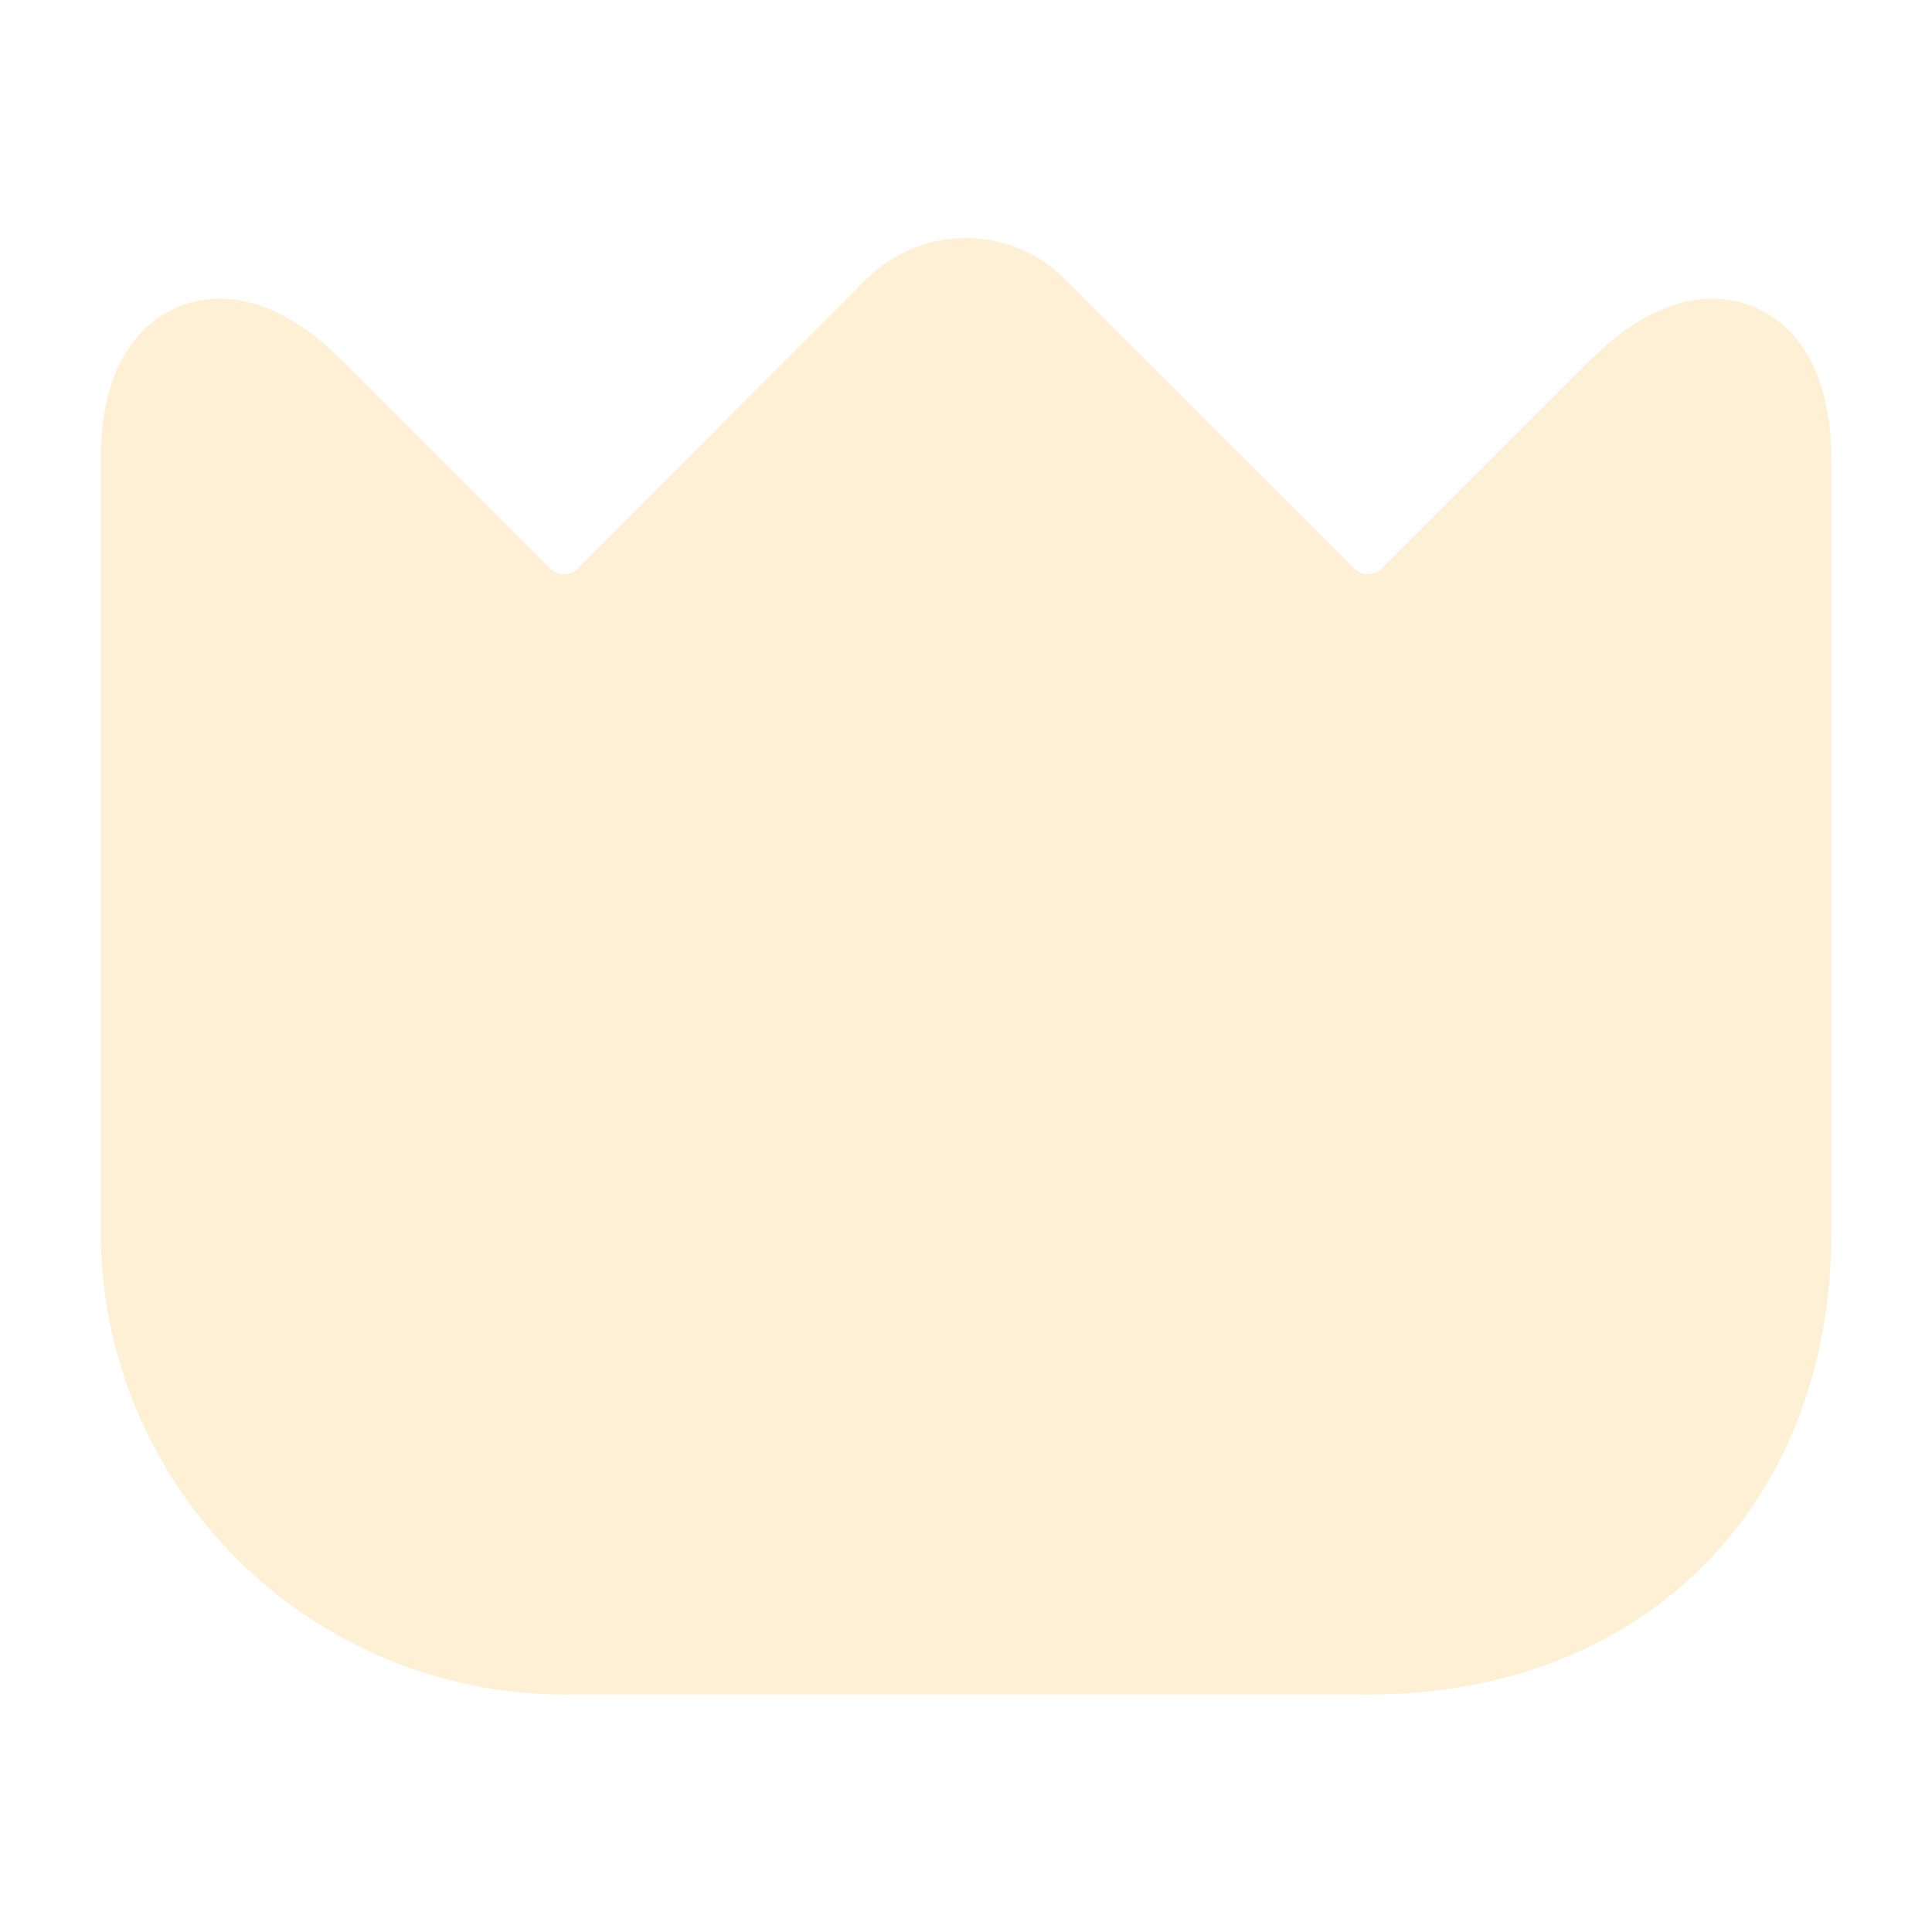
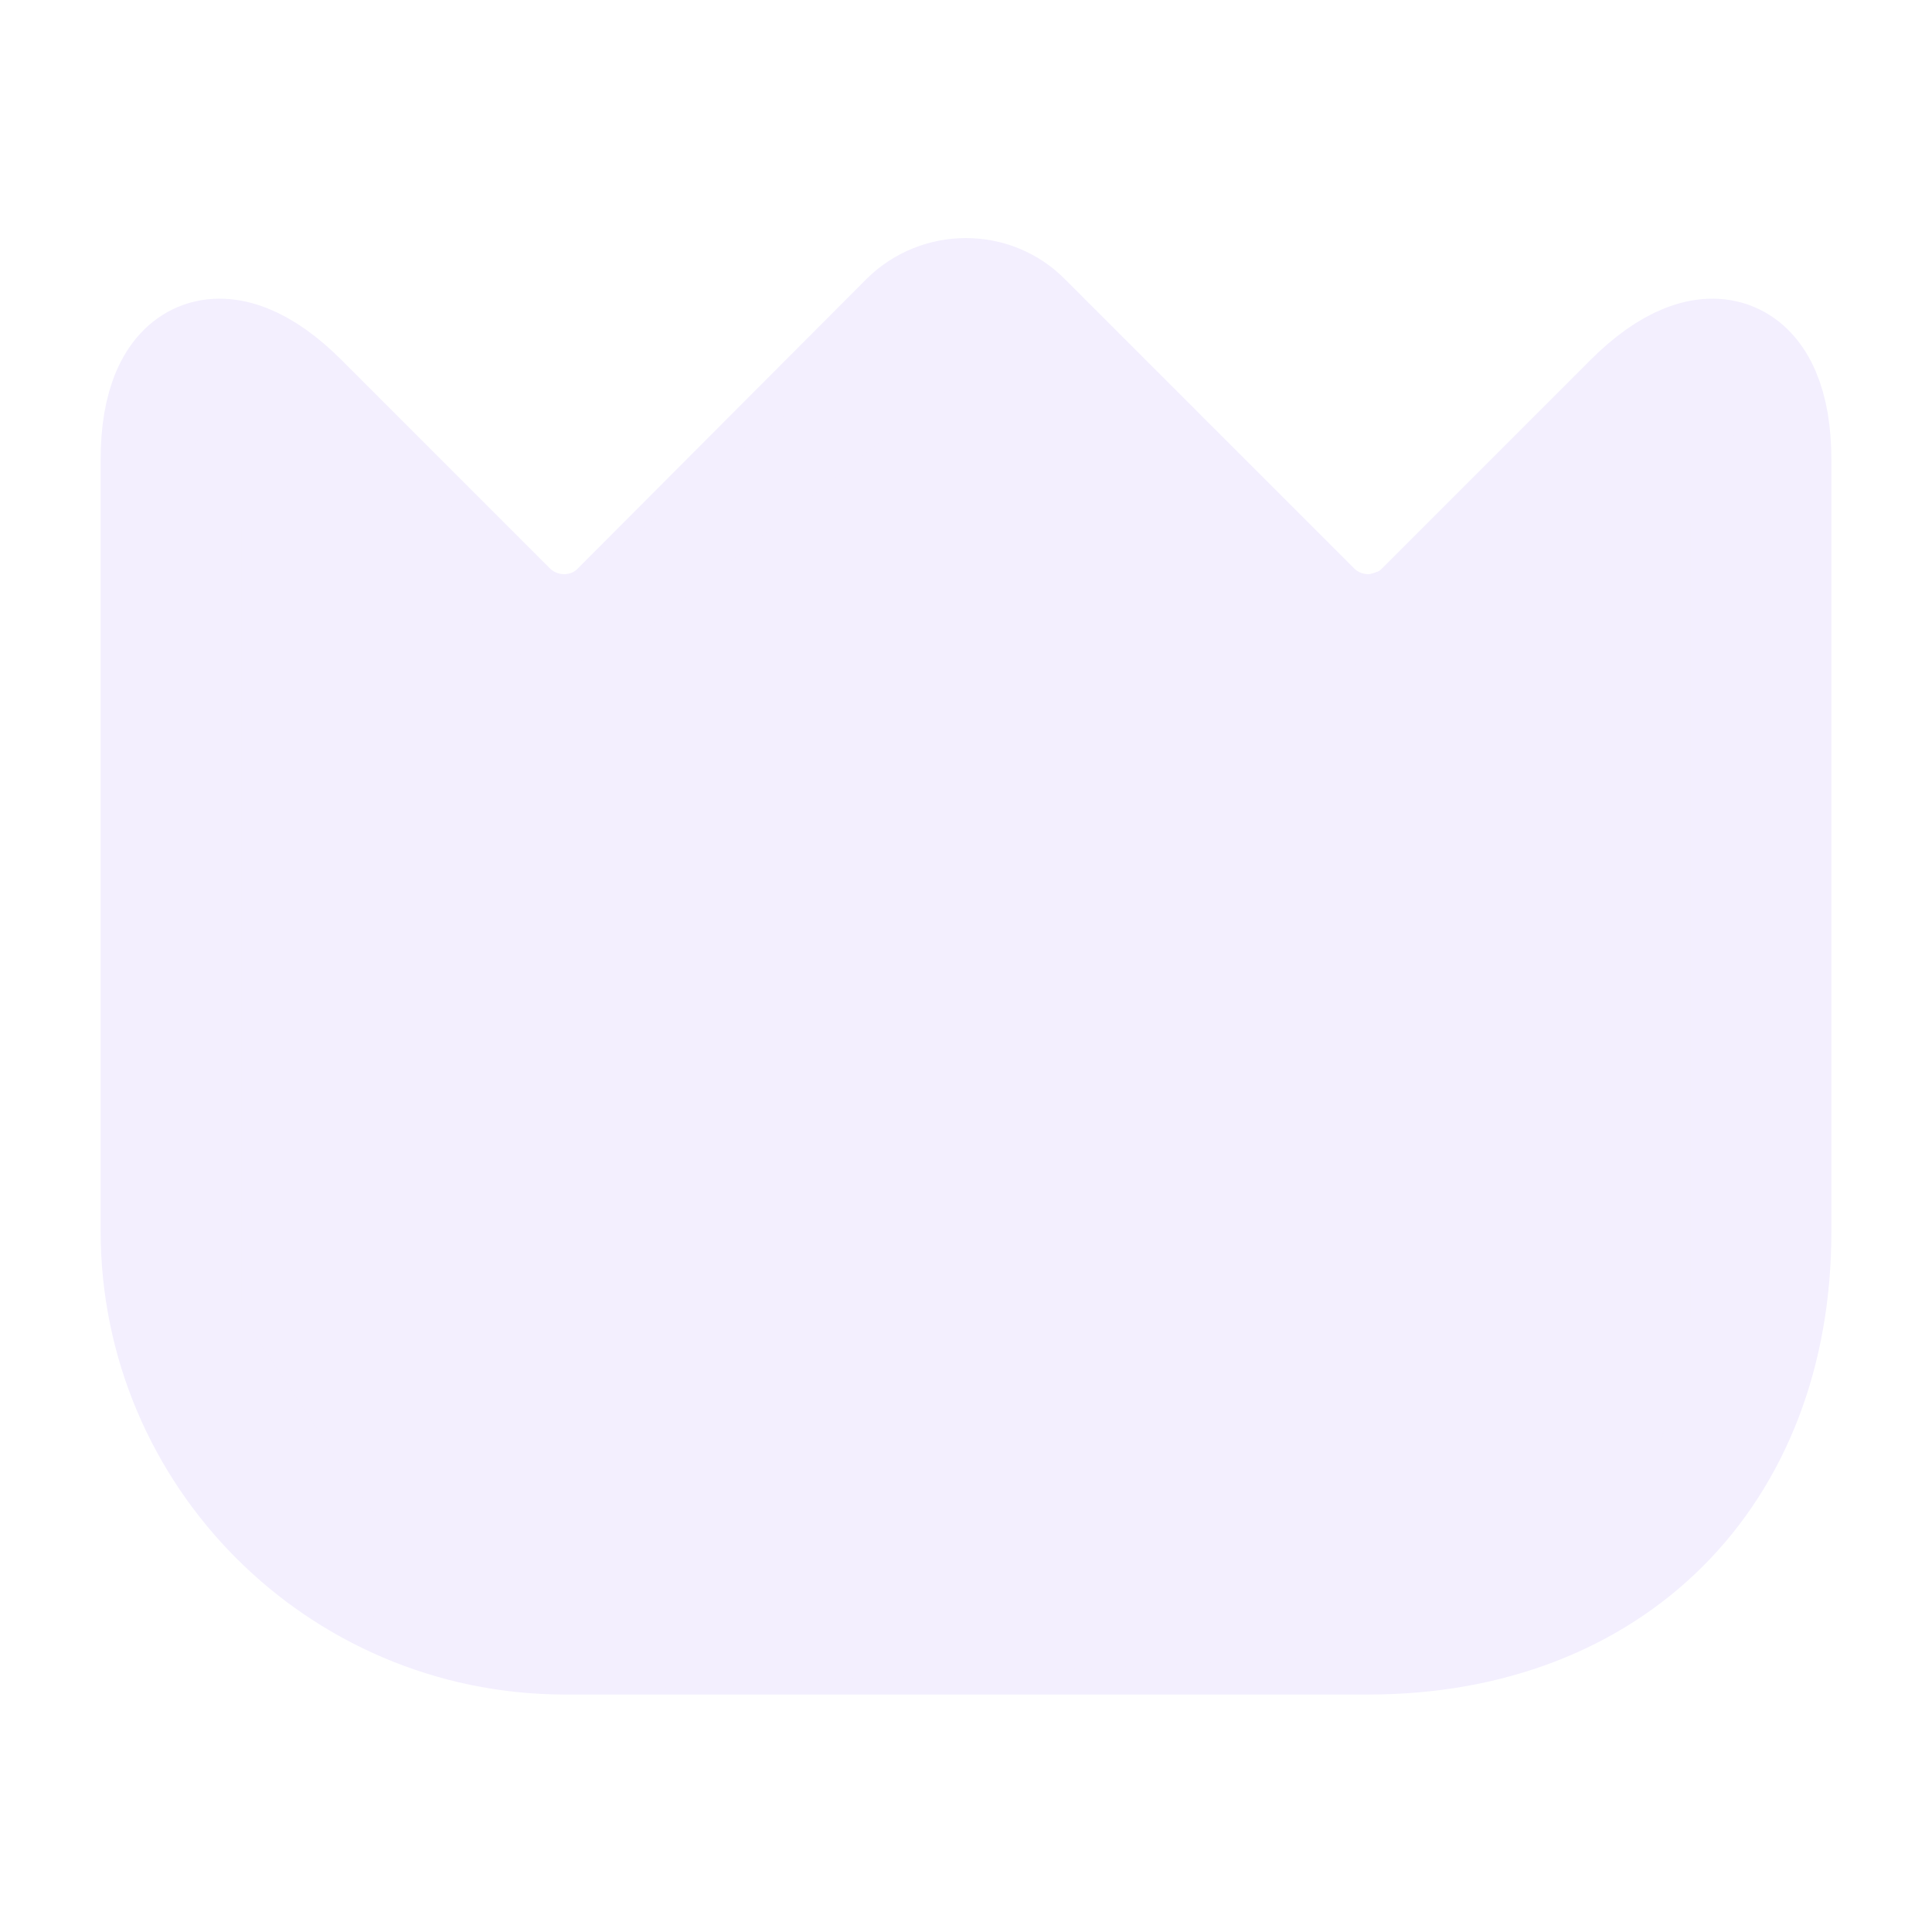
<svg xmlns="http://www.w3.org/2000/svg" width="24" height="24" viewBox="0 0 24 24" fill="none">
-   <path d="M2 15.29V5.71C2 4.38 2.77 4.06 3.71 5L6.3 7.59C6.69 7.98 7.33 7.98 7.71 7.59L11.29 4C11.68 3.61 12.32 3.61 12.7 4L16.29 7.59C16.68 7.98 17.32 7.98 17.7 7.59L20.29 5C21.23 4.06 22 4.38 22 5.71V15.3C22 18.3 20 20.3 17 20.3H7C4.24 20.29 2 18.05 2 15.29Z" stroke="#FDF0D5" stroke-width="1.5" stroke-linecap="round" stroke-linejoin="round" />
-   <path d="M2.5 16.197V6.545C2.5 5.712 3.457 5.244 4.114 5.755L6.377 7.516C6.742 7.8 7.255 7.796 7.616 7.507L11.301 4.559C11.699 4.241 12.273 4.273 12.633 4.633L15.563 7.563C15.831 7.831 16.227 7.924 16.586 7.805L17.346 7.551C17.448 7.517 17.544 7.467 17.63 7.403L19.9 5.7C20.559 5.206 21.5 5.676 21.5 6.5V16.377C21.5 16.459 21.49 16.54 21.47 16.619L21.101 18.098C21.036 18.355 20.872 18.577 20.645 18.713L18.717 19.87C18.575 19.955 18.413 20.004 18.248 20.012L7.685 20.492C7.563 20.497 7.44 20.48 7.324 20.441L4.825 19.608C4.615 19.538 4.433 19.399 4.31 19.215L2.668 16.752C2.558 16.588 2.5 16.395 2.5 16.197Z" fill="#FDF0D5" stroke="#FDF0D5" />
+   <path d="M2 15.29V5.71C2 4.38 2.77 4.06 3.71 5L6.3 7.59C6.69 7.98 7.33 7.98 7.71 7.59L11.29 4C11.68 3.61 12.32 3.61 12.7 4L16.29 7.59C16.68 7.98 17.32 7.98 17.7 7.59L20.29 5C21.23 4.06 22 4.38 22 5.71V15.3C22 18.3 20 20.3 17 20.3H7C4.24 20.29 2 18.05 2 15.29Z" stroke="#F3EFFE" stroke-width="1.5" stroke-linecap="round" stroke-linejoin="round" />
+   <path d="M2.5 16.197V6.545C2.5 5.712 3.457 5.244 4.114 5.755L6.377 7.516C6.742 7.8 7.255 7.796 7.616 7.507L11.301 4.559C11.699 4.241 12.273 4.273 12.633 4.633L15.563 7.563C15.831 7.831 16.227 7.924 16.586 7.805L17.346 7.551C17.448 7.517 17.544 7.467 17.63 7.403L19.9 5.7C20.559 5.206 21.5 5.676 21.5 6.5V16.377C21.5 16.459 21.49 16.54 21.47 16.619L21.101 18.098C21.036 18.355 20.872 18.577 20.645 18.713L18.717 19.87C18.575 19.955 18.413 20.004 18.248 20.012L7.685 20.492C7.563 20.497 7.44 20.48 7.324 20.441L4.825 19.608C4.615 19.538 4.433 19.399 4.31 19.215L2.668 16.752C2.558 16.588 2.5 16.395 2.5 16.197Z" fill="#F3EFFE" stroke="#F3EFFE" />
</svg>
